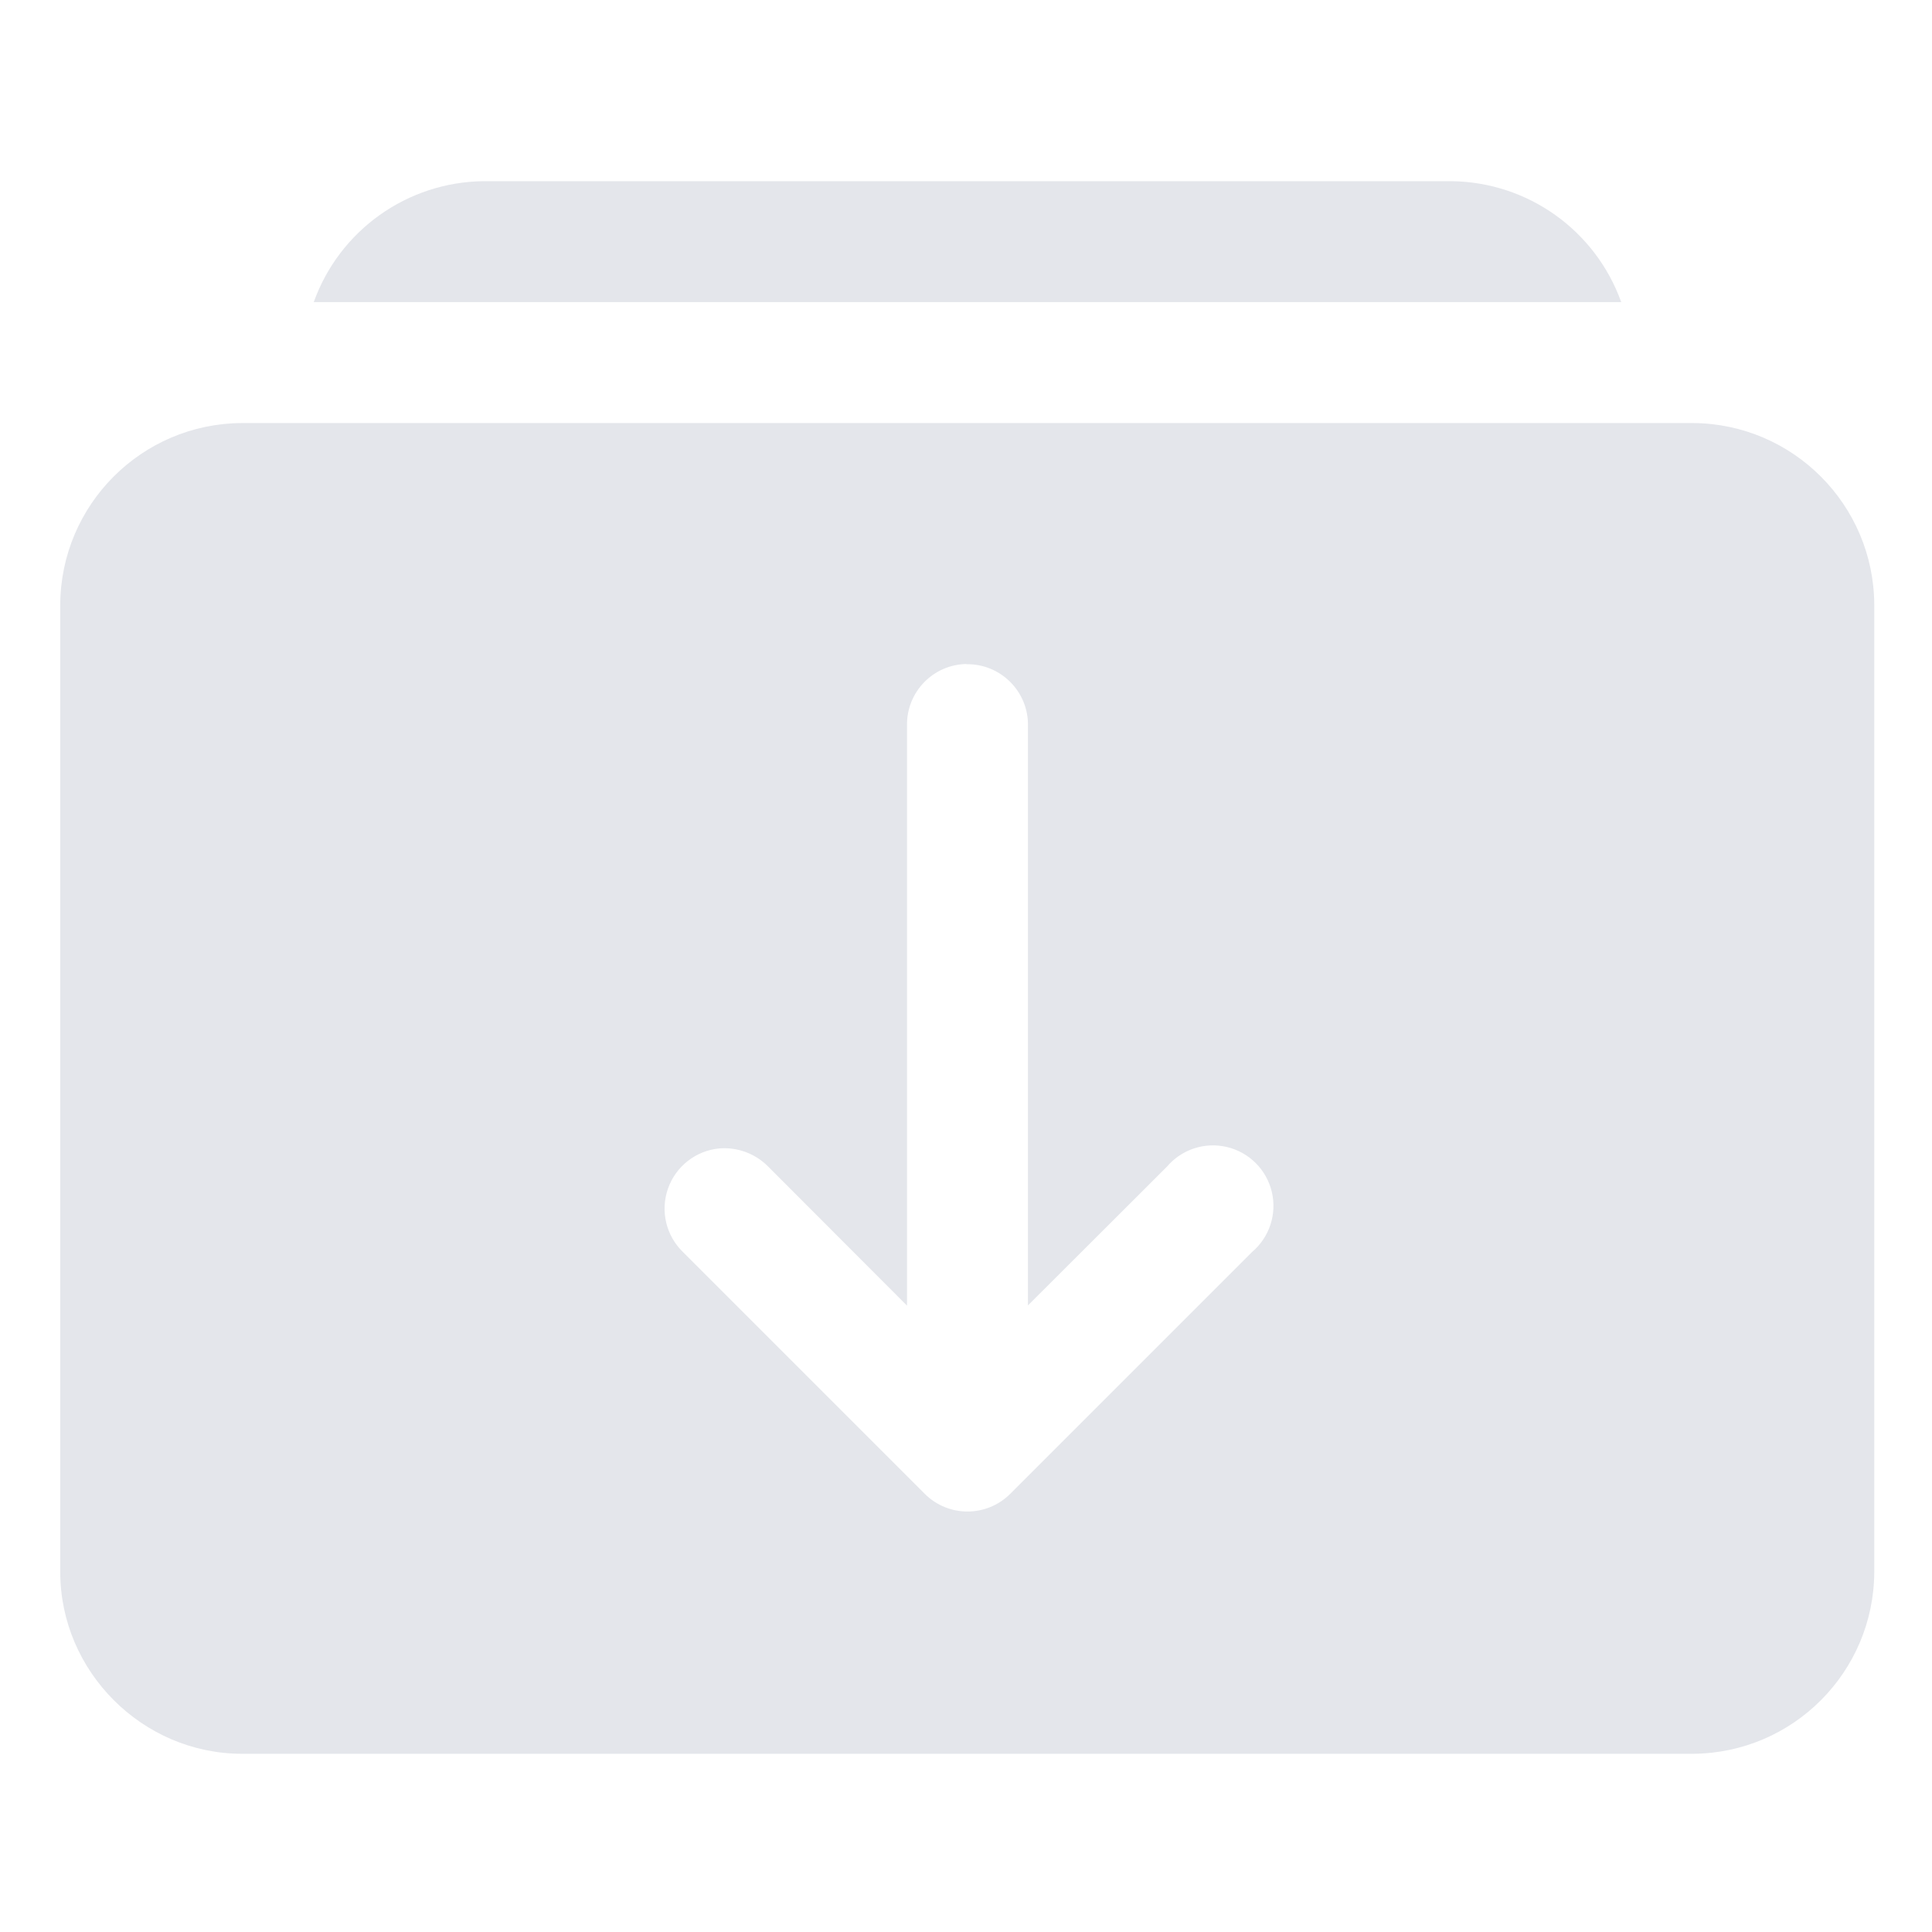
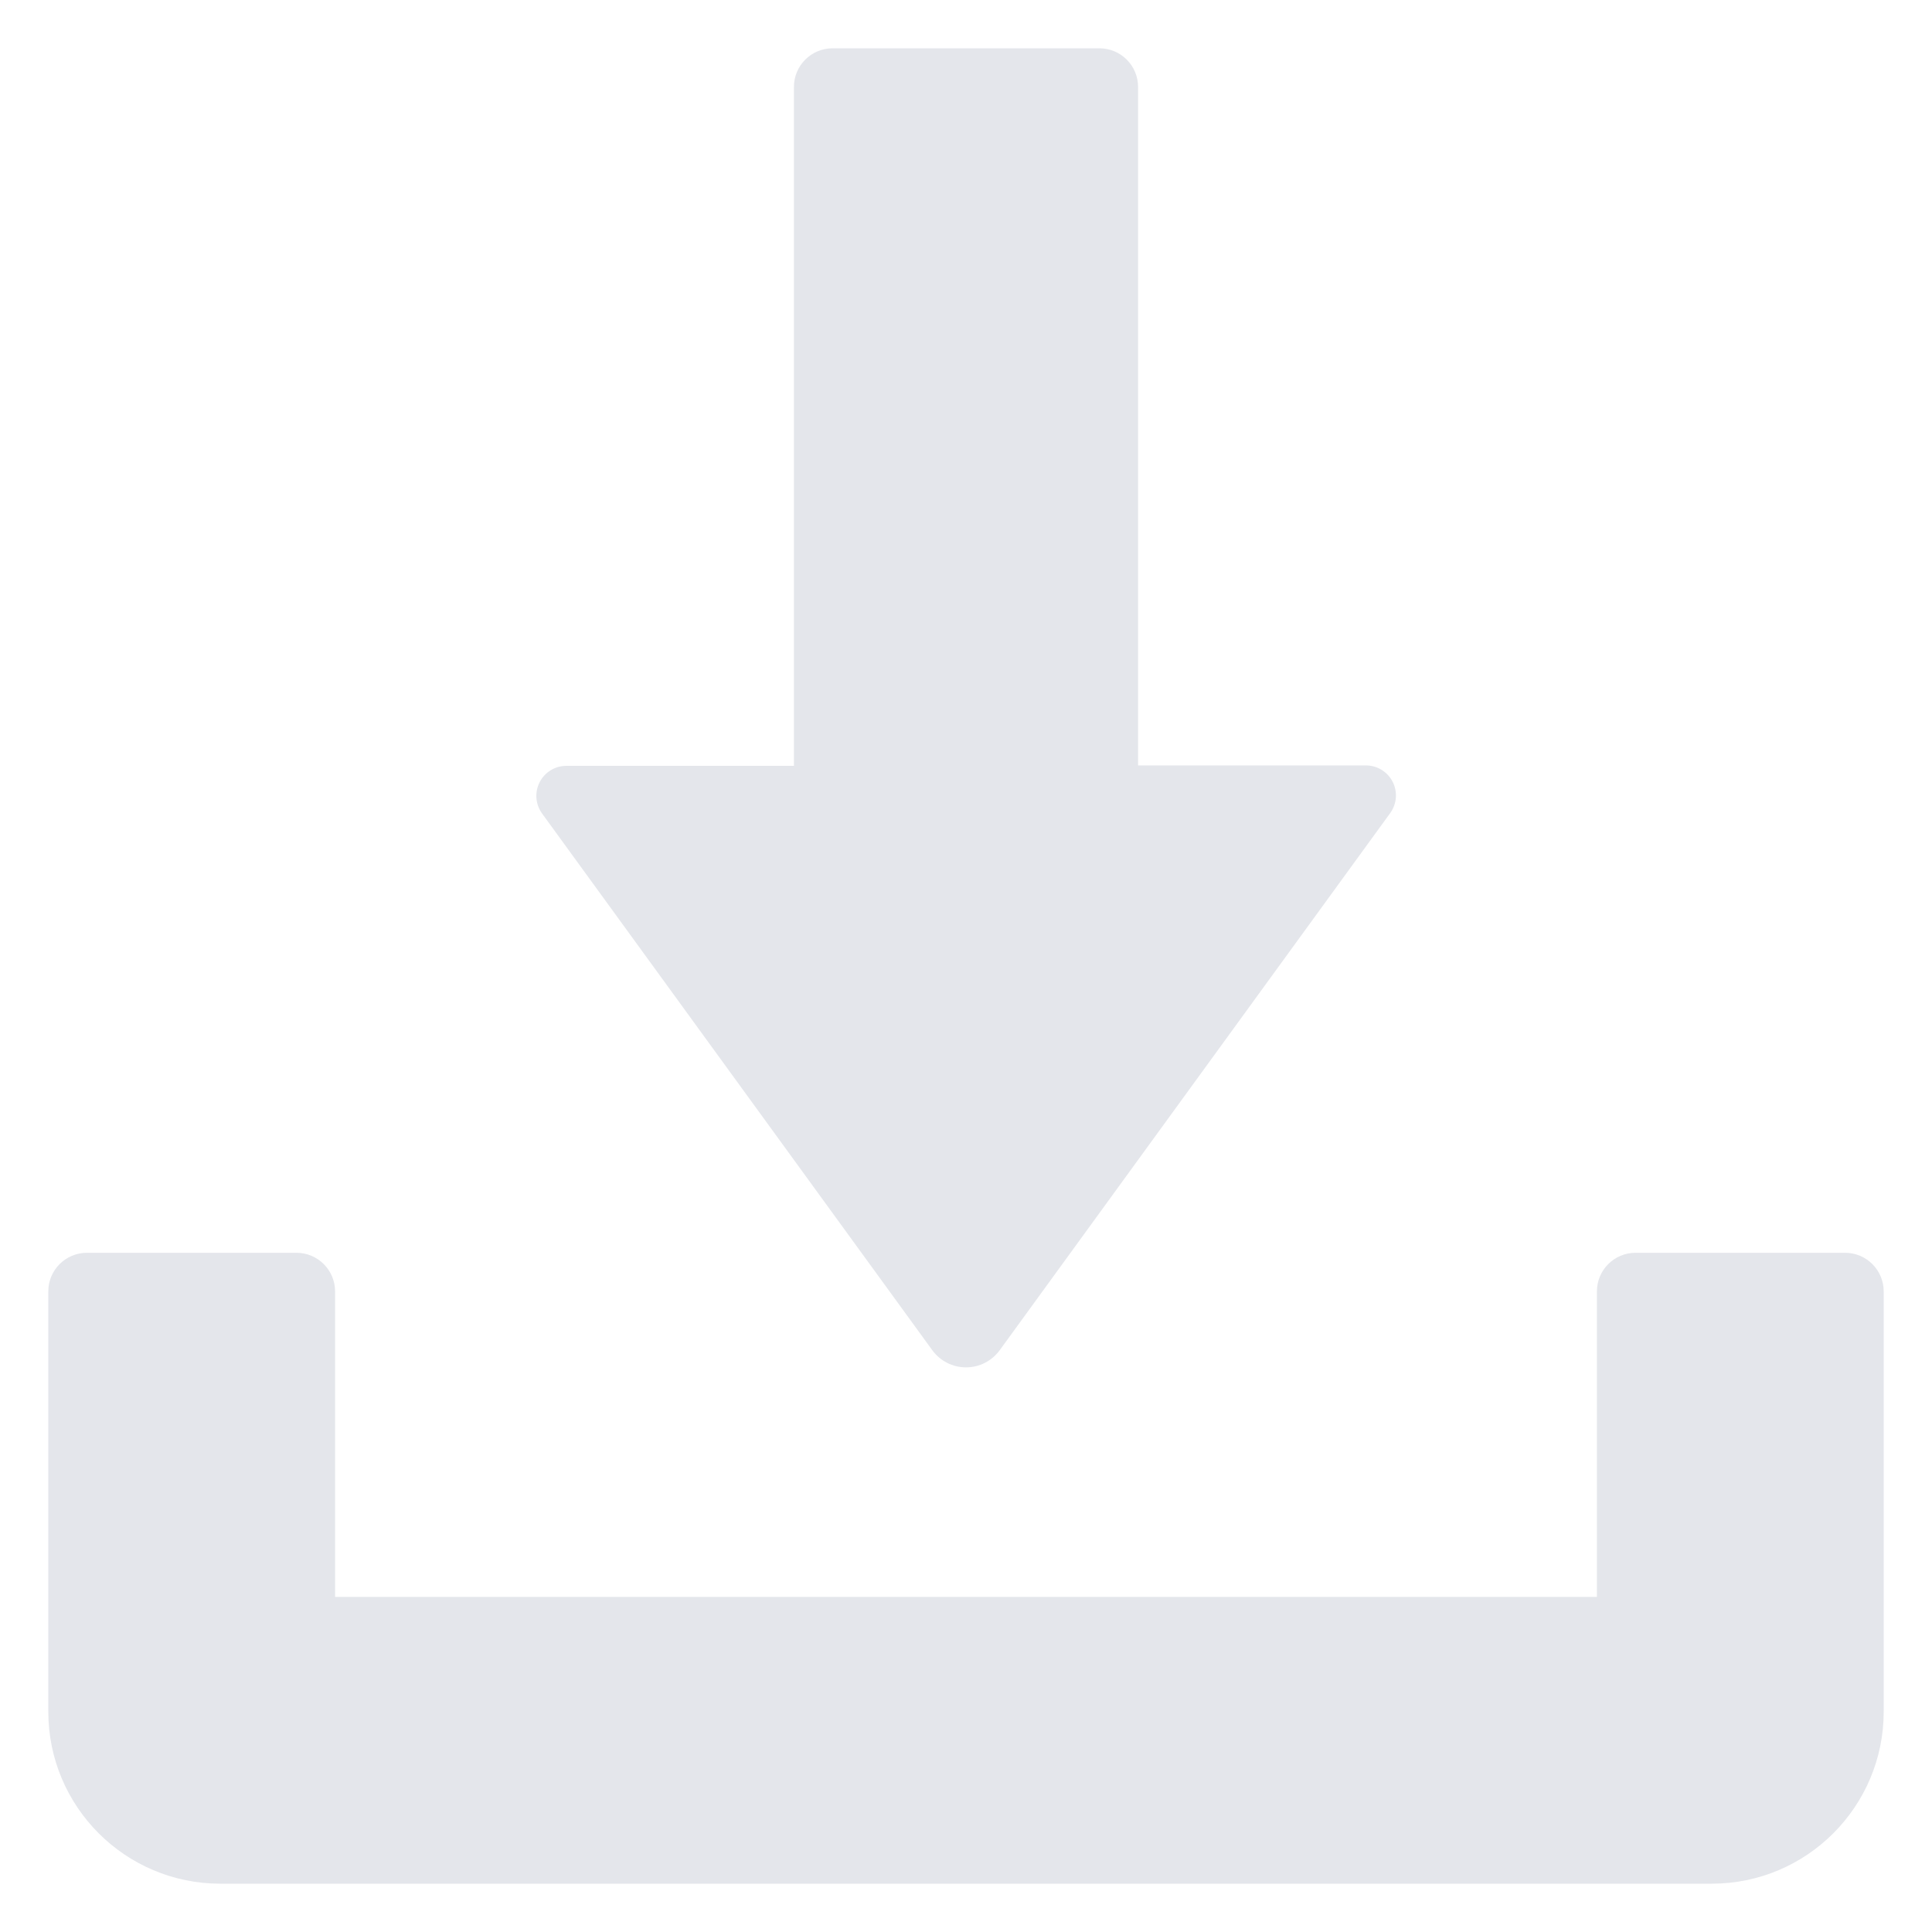
- <svg xmlns="http://www.w3.org/2000/svg" version="1.1" width="512" height="512" x="0" y="0" viewBox="0 0 8.467 8.467" style="enable-background:new 0 0 512 512" xml:space="preserve" class="">
+ <svg xmlns="http://www.w3.org/2000/svg" version="1.1" width="512" height="512" x="0" y="0" viewBox="0 0 100 100" style="enable-background:new 0 0 512 512" xml:space="preserve" class="">
  <g>
-     <path fill-rule="evenodd" d="M2.12.794a.8.8 0 0 0-.745.53h5.73a.8.8 0 0 0-.746-.53zm-1.06 1.06a.8.8 0 0 0-.796.797v4.238c0 .436.36.797.797.797H7.42a.8.8 0 0 0 .794-.797V2.651a.8.8 0 0 0-.794-.797zm3.175 1.057c.15-.003.273.12.27.27v2.54l.609-.608a.265.265 0 1 1 .373.374l-1.06 1.06a.265.265 0 0 1-.374 0l-1.06-1.06a.265.265 0 0 1 .159-.454.27.27 0 0 1 .215.08l.608.609V3.18a.265.265 0 0 1 .26-.27" paint-order="stroke fill markers" fill="#e4e6eb" opacity="1" data-original="#000000" class="" />
+     <path d="M84.656 64.844H95.5a2 2 0 0 1 2 2v21.75a8.906 8.906 0 0 1-8.906 8.906H11.406A8.906 8.906 0 0 1 2.5 88.594v-21.75a2 2 0 0 1 2-2h10.844a2 2 0 0 1 2 2v15.812h65.312V66.844a2 2 0 0 1 2-2m-56.615-22.76L48.258 69.89a2.157 2.157 0 0 0 3.484 0l20.217-27.808a1.554 1.554 0 0 0-1.257-2.464H58.906V4.5a2 2 0 0 0-2-2H43.094a2 2 0 0 0-2 2v35.14H29.298a1.554 1.554 0 0 0-1.257 2.443" fill="#e4e6eb" opacity="1" data-original="#000000" />
  </g>
</svg>
